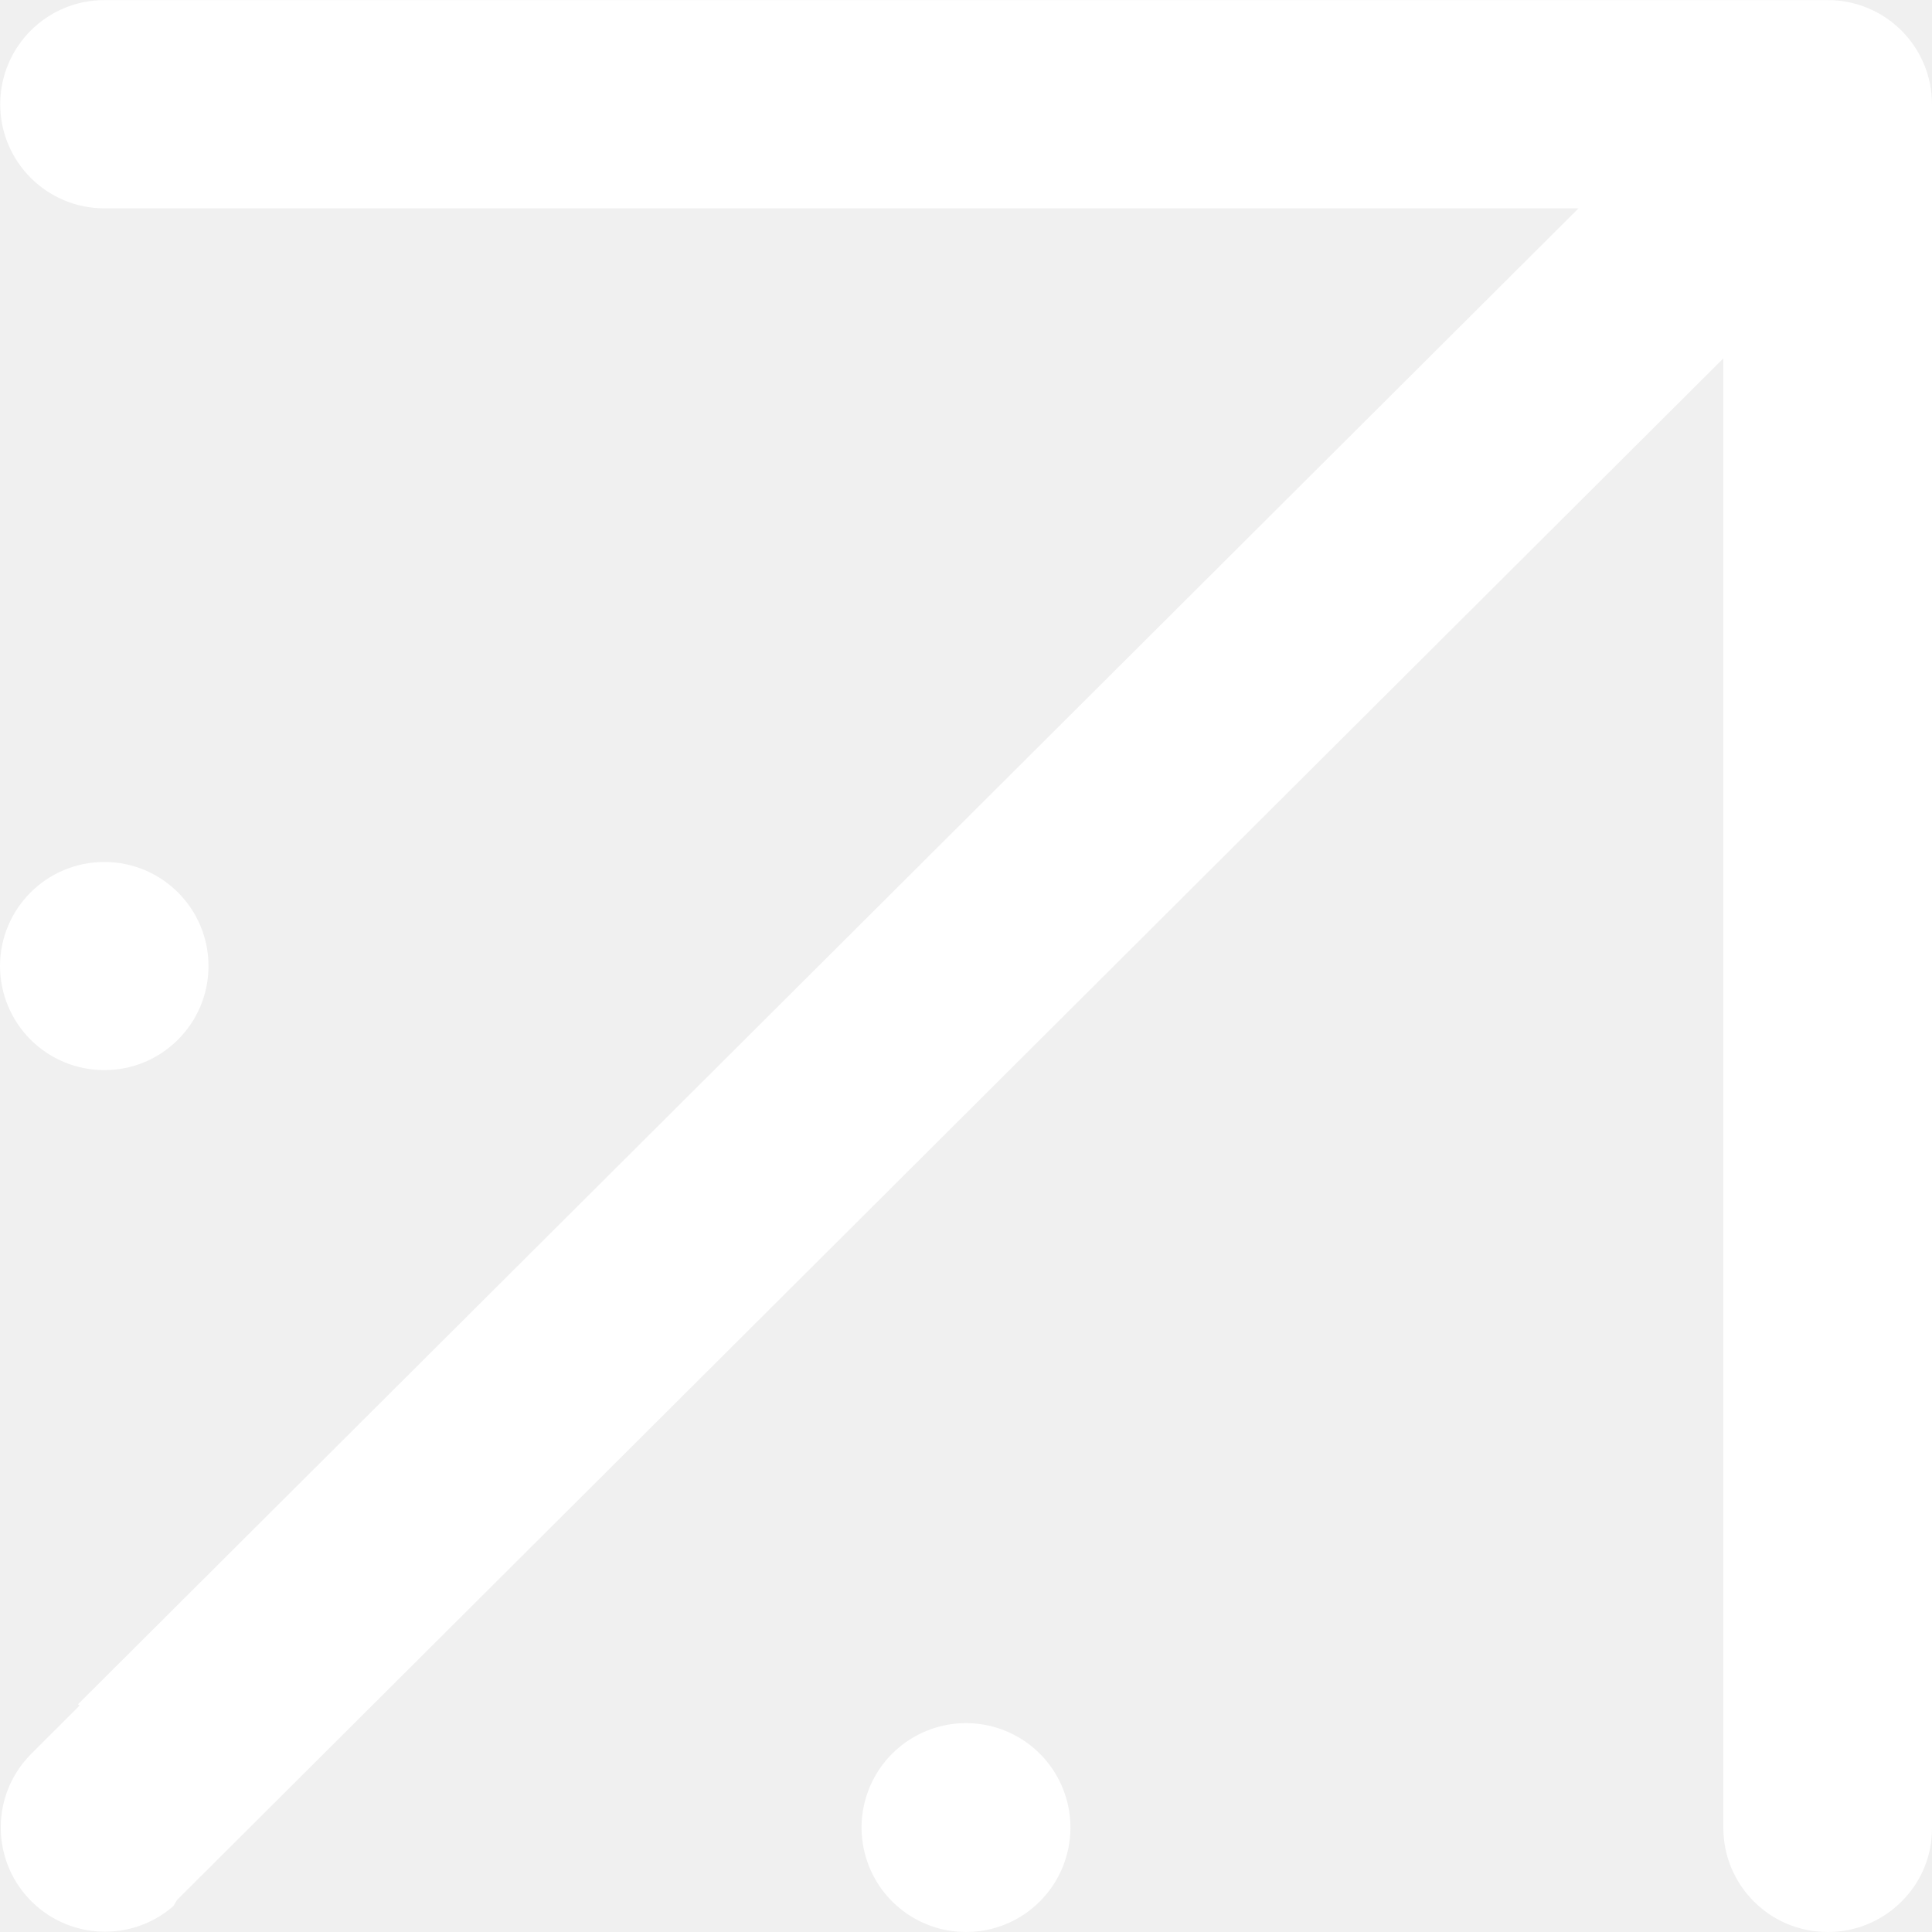
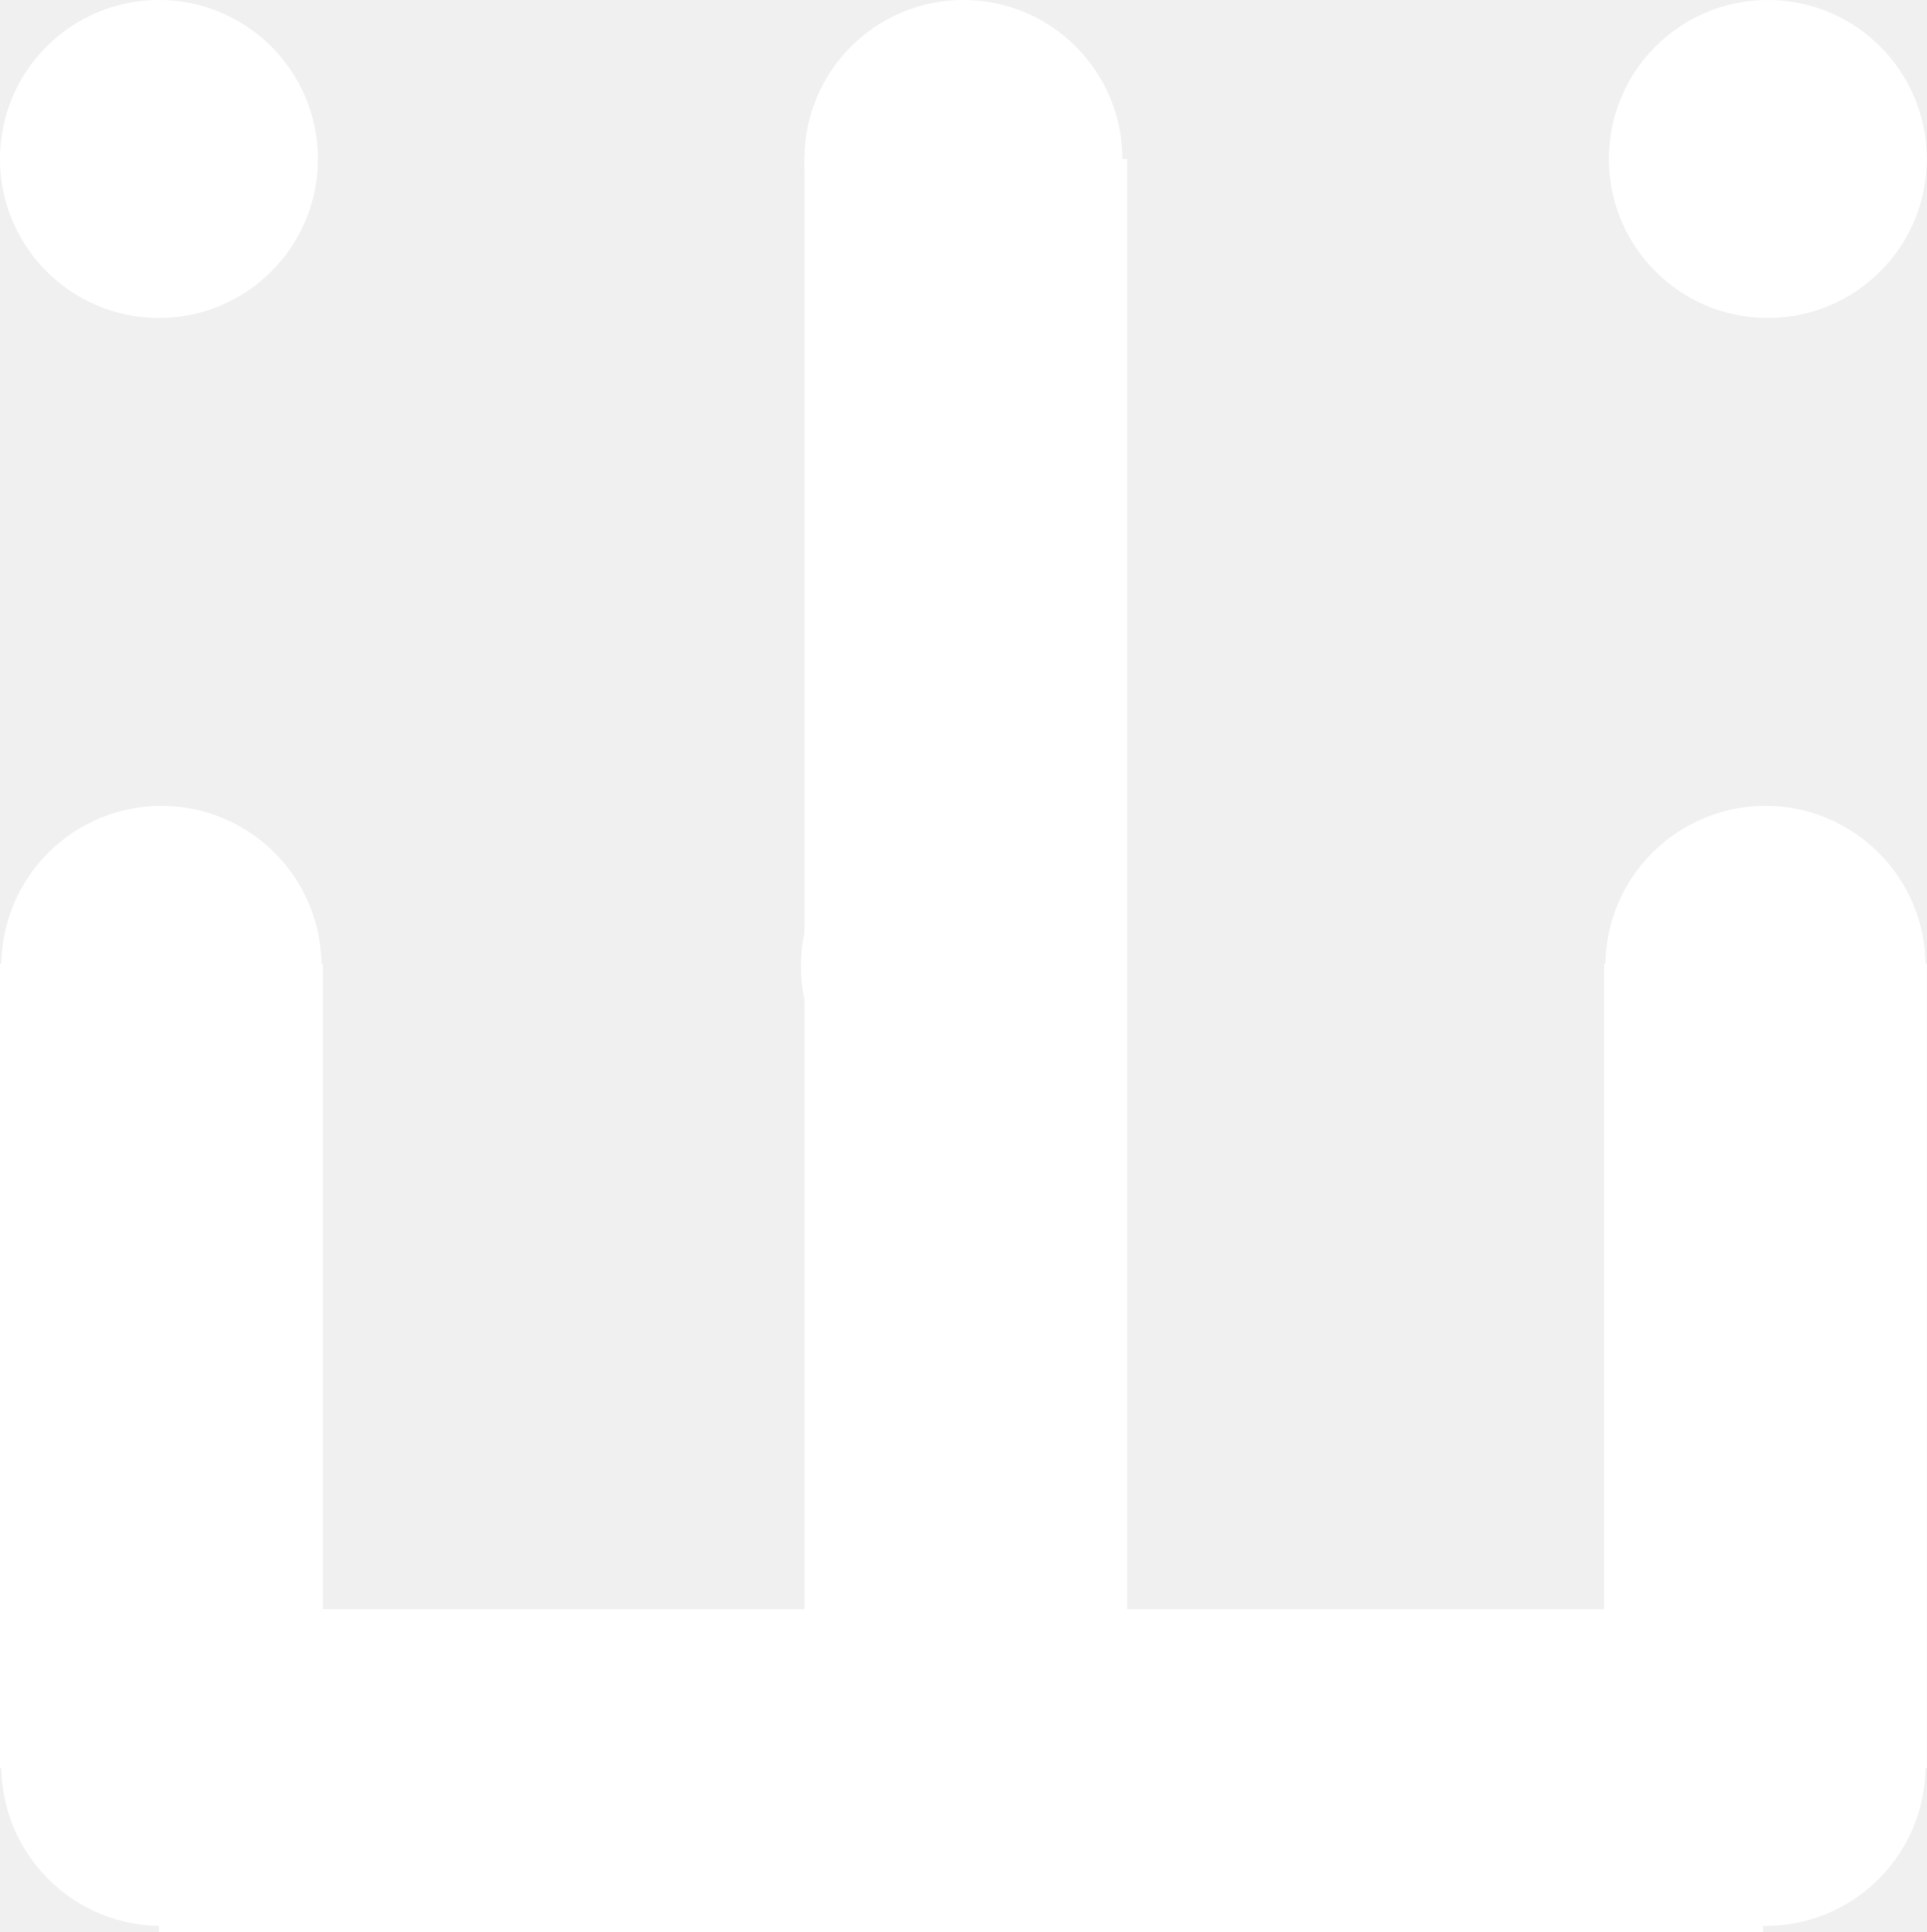
- <svg xmlns="http://www.w3.org/2000/svg" width="18" height="18" viewBox="0 0 18 18">
-   <defs>
-     <style>.a{fill:#fff;}</style>
-   </defs>
-   <g transform="translate(-330.119 -132.961)">
-     <path class="a" d="M339.119,150.961a.973.973,0,1,1,.688-.285A.968.968,0,0,1,339.119,150.961Z" />
-     <path class="a" d="M331.092,142.931a.971.971,0,0,1-.973-.97.971.971,0,0,1,.973-.969.969.969,0,1,1,0,1.939Z" />
-     <path class="a" d="M347.147,150.961a.971.971,0,0,1-.972-.969V136.3l-14.407,14.363-.034.057a.971.971,0,0,1-1.33-1.413l.456-.455-.014-.013,13.98-13.937H331.091a.97.97,0,1,1,0-1.94h16.056a.97.97,0,0,1,.972.97v16.06a.954.954,0,0,1-.284.685A.964.964,0,0,1,347.147,150.961Z" />
-   </g>
+ <svg xmlns="http://www.w3.org/2000/svg" id="digital_assets" data-name="digital assets" width="23.94" height="24" viewBox="0 0 23.94 24">
+   <circle id="Ellipse_82" data-name="Ellipse 82" cx="1.975" cy="1.975" r="1.975" transform="translate(19.99 0)" fill="#fff" />
+   <path id="Path_2595" data-name="Path 2595" d="M33.909,33.909a1.989,1.989,0,1,0,2.813,0A1.987,1.987,0,0,0,33.909,33.909Z" transform="translate(-13.38 -13.38)" fill="#fff" />
+   <path id="Path_2596" data-name="Path 2596" d="M33.909,17.309a1.989,1.989,0,1,0,2.813,0A1.987,1.987,0,0,0,33.909,17.309Z" transform="translate(-13.38 -6.715)" fill="#fff" />
+   <circle id="Ellipse_83" data-name="Ellipse 83" cx="1.975" cy="1.975" r="1.975" transform="translate(9.995 0)" fill="#fff" />
+   <path id="Path_2597" data-name="Path 2597" d="M17.209,33.909a1.989,1.989,0,1,0,2.813,0A1.987,1.987,0,0,0,17.209,33.909Z" transform="translate(-6.675 -13.38)" fill="#fff" />
+   <path id="Path_2598" data-name="Path 2598" d="M17.209,17.309a1.989,1.989,0,1,0,2.813,0A1.987,1.987,0,0,0,17.209,17.309Z" transform="translate(-6.675 -6.715)" fill="#fff" />
+   <circle id="Ellipse_84" data-name="Ellipse 84" cx="1.975" cy="1.975" r="1.975" transform="translate(0 0)" fill="#fff" />
+   <path id="Path_2599" data-name="Path 2599" d="M.609,17.309a1.989,1.989,0,1,0,2.813,0A1.987,1.987,0,0,0,.609,17.309Z" transform="translate(-0.01 -6.715)" fill="#fff" />
+   <path id="Path_2600" data-name="Path 2600" d="M.609,33.909a1.989,1.989,0,1,0,2.813,0A1.987,1.987,0,0,0,.609,33.909Z" transform="translate(-0.01 -13.38)" fill="#fff" />
+   <rect id="Rectangle_769" data-name="Rectangle 769" width="4.01" height="9.995" transform="translate(0 11.97)" fill="#fff" />
+   <rect id="Rectangle_770" data-name="Rectangle 770" width="4.01" height="9.995" transform="translate(19.93 11.97)" fill="#fff" />
+   <rect id="Rectangle_771" data-name="Rectangle 771" width="4.01" height="19.99" transform="translate(9.995 1.975)" fill="#fff" />
+   <rect id="Rectangle_772" data-name="Rectangle 772" width="19.93" height="4.01" transform="translate(1.975 19.99)" fill="#fff" />
</svg>
